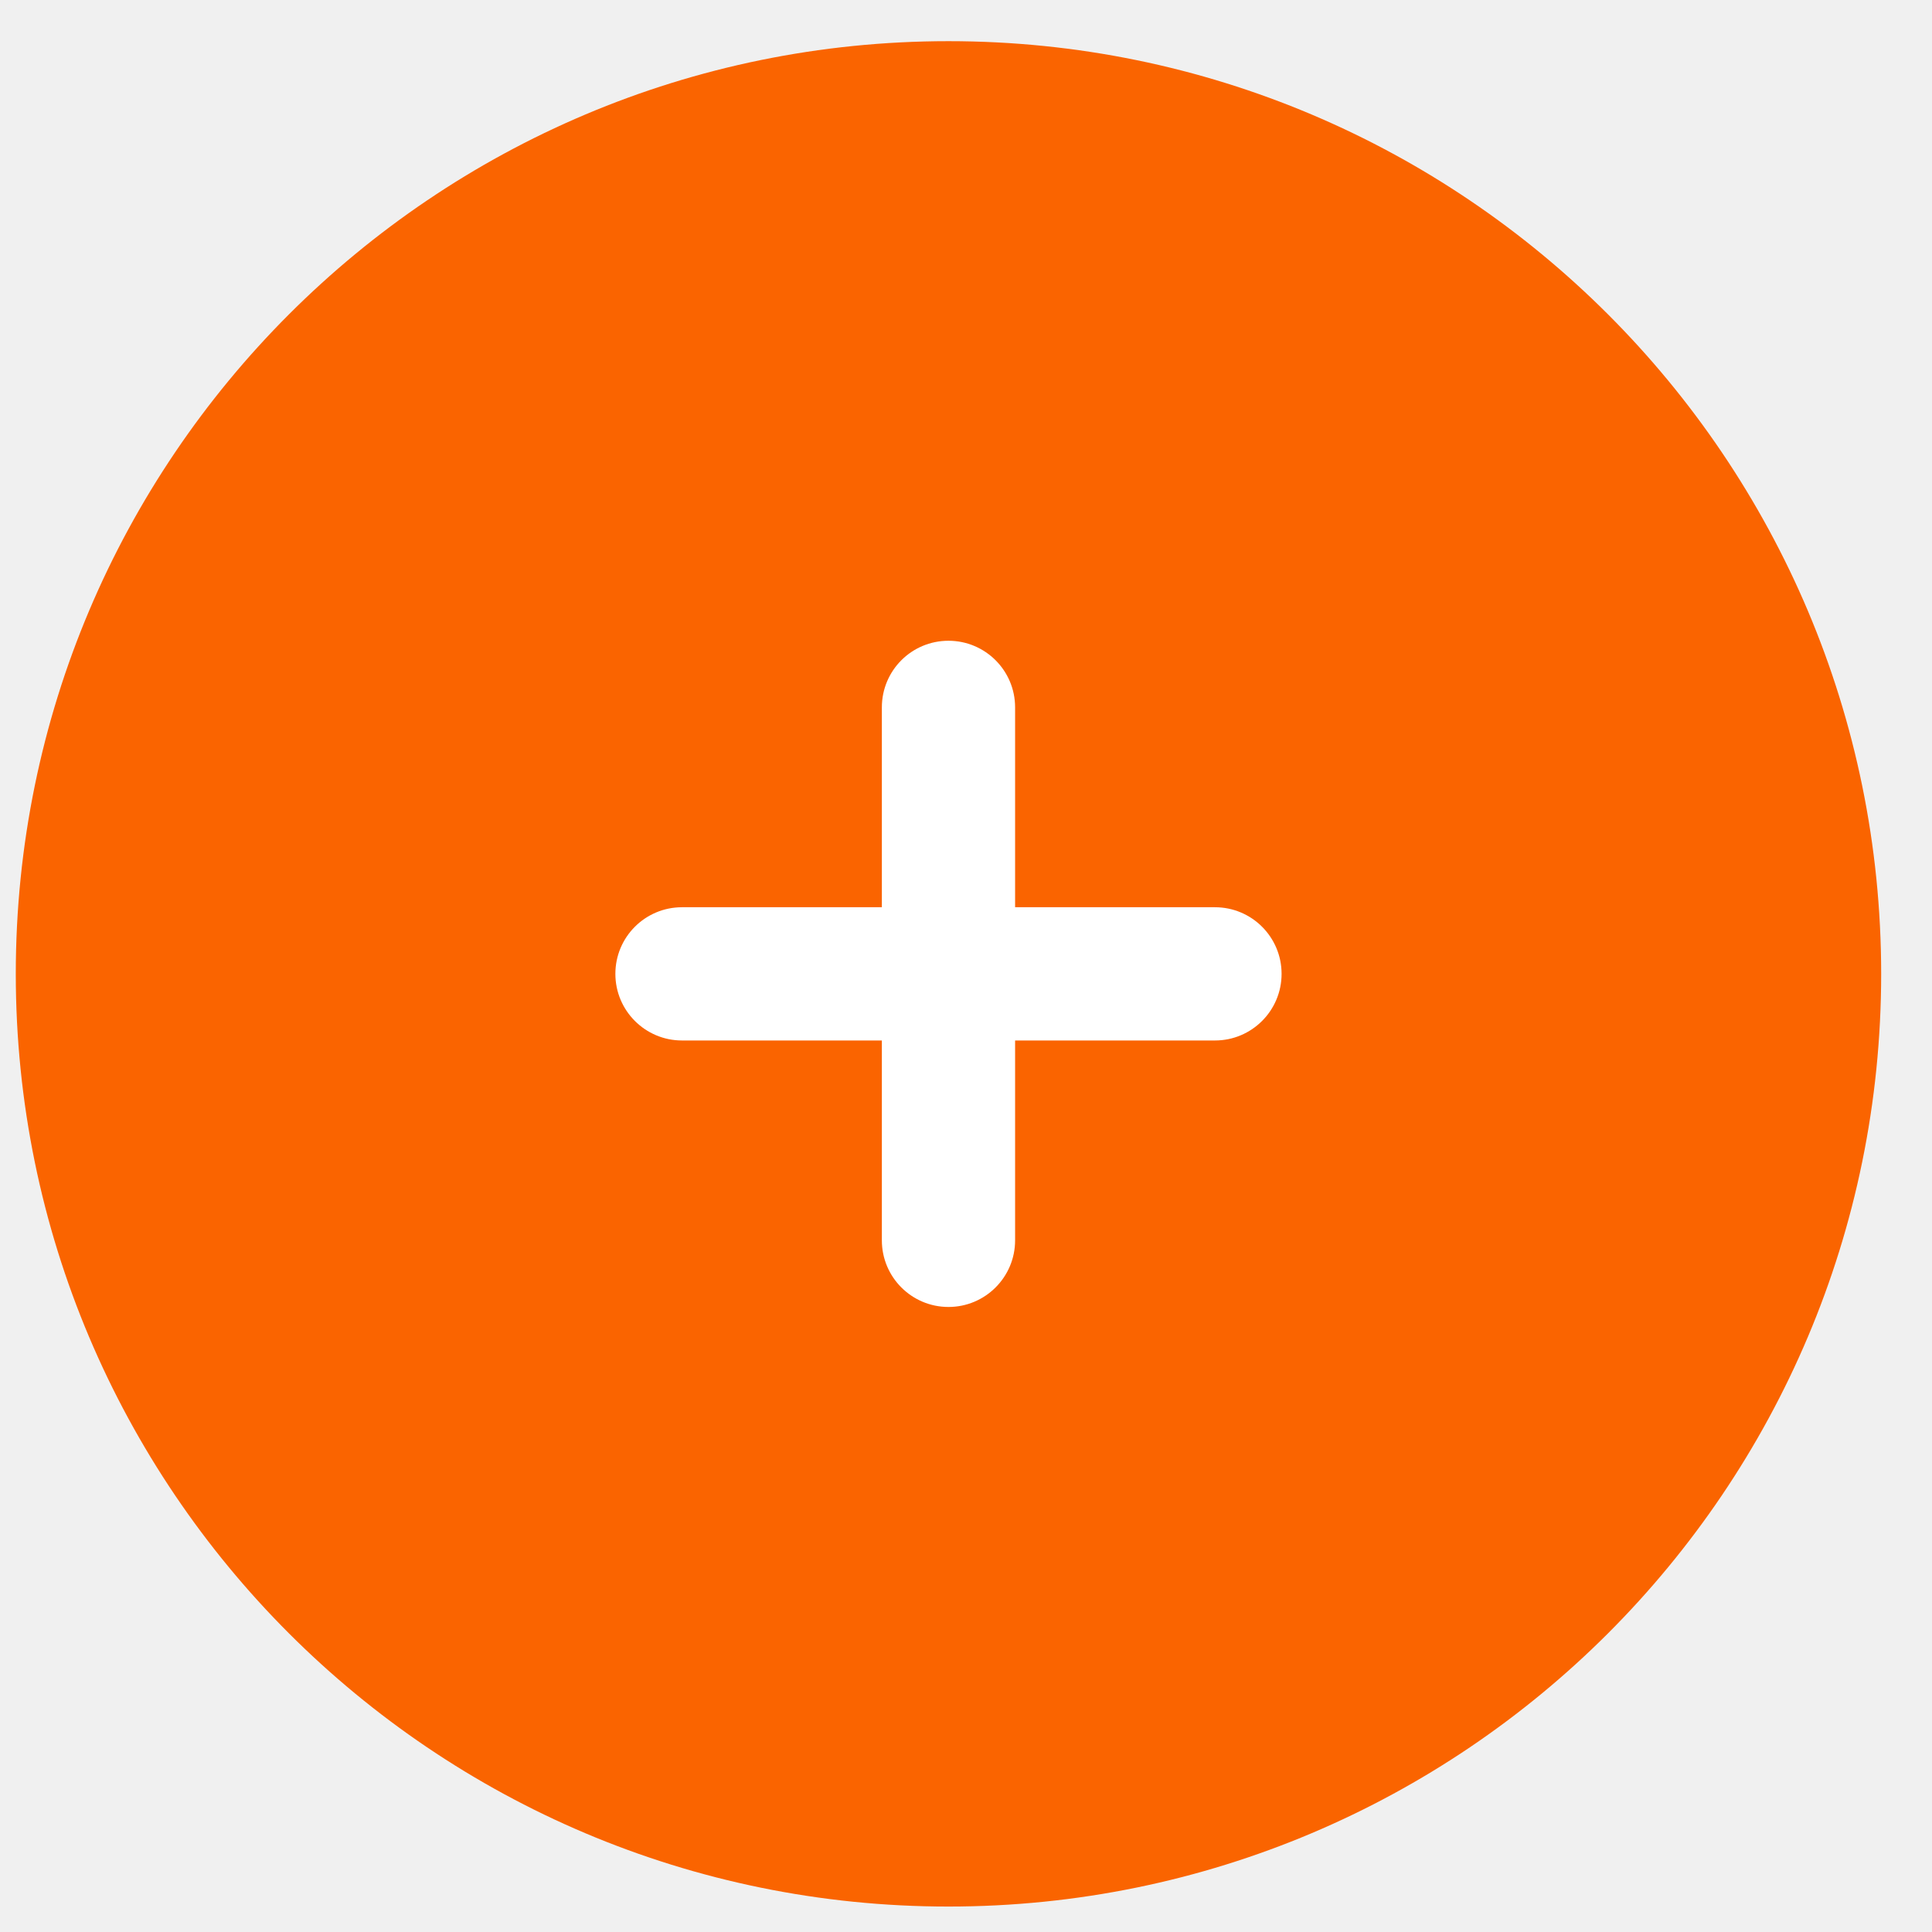
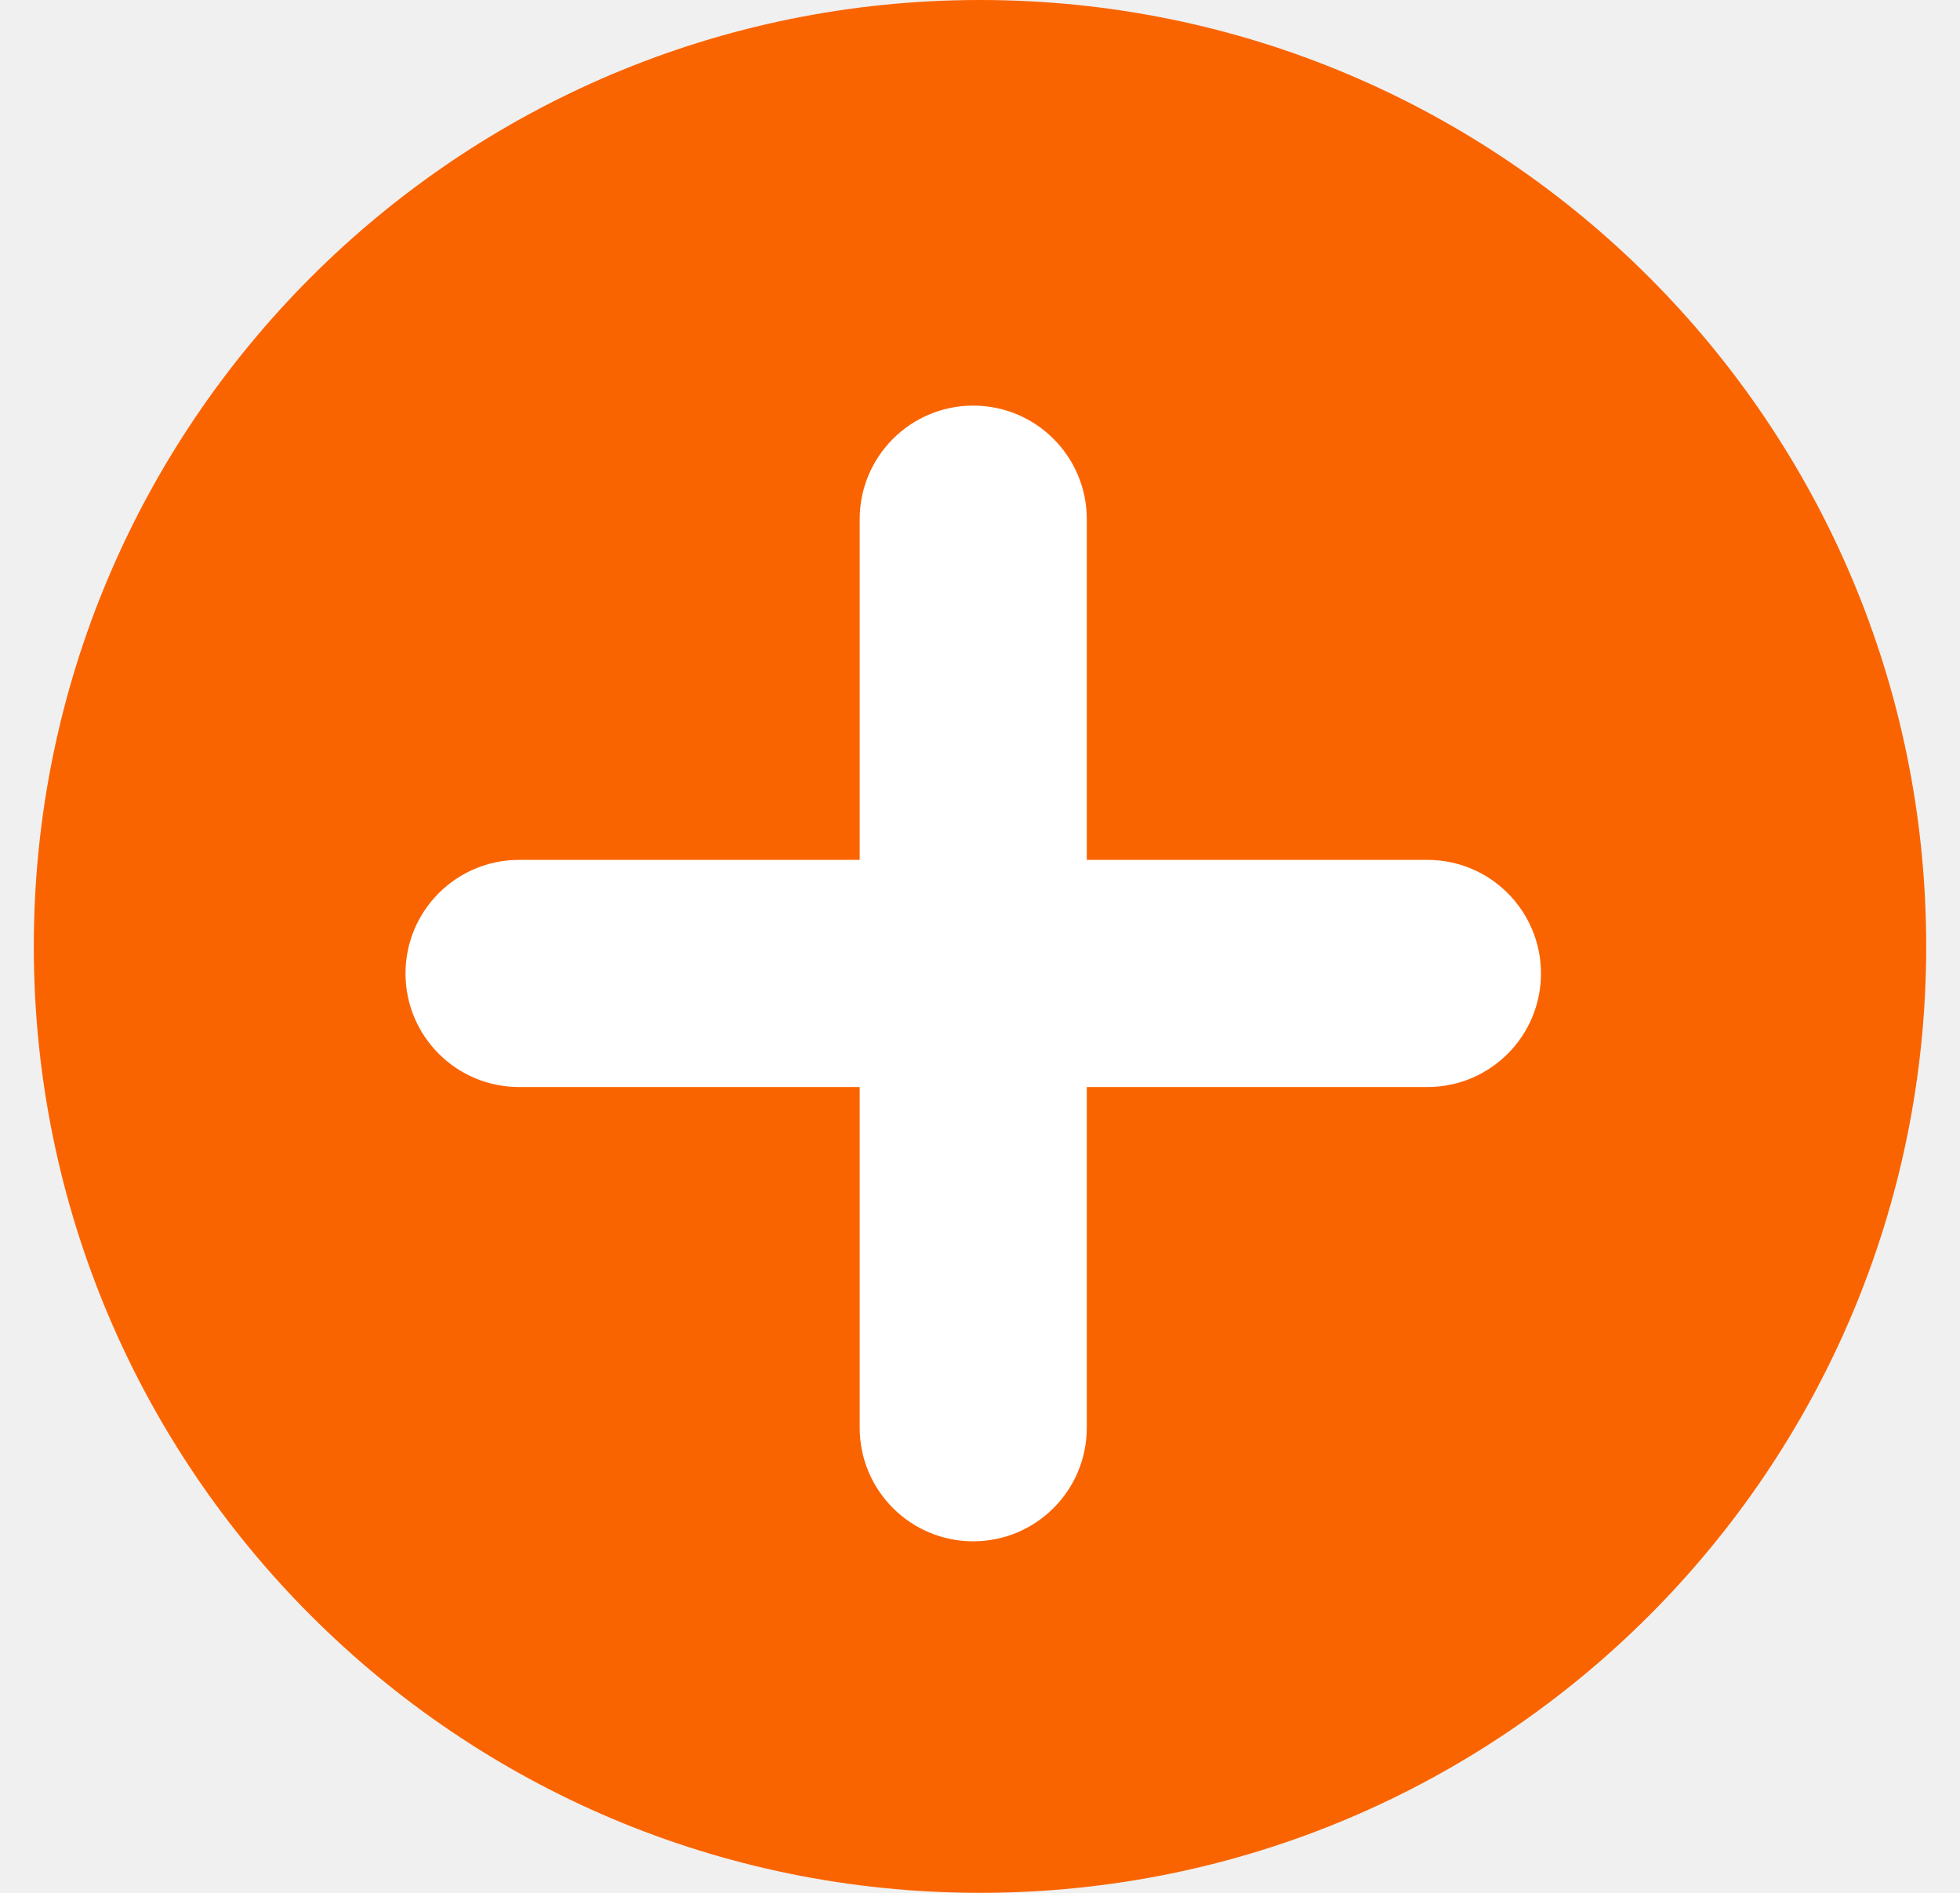
- <svg xmlns="http://www.w3.org/2000/svg" width="29" height="29" viewBox="0 0 29 29" fill="none">
-   <rect x="0.237" y="0.618" width="28" height="28" rx="14" fill="#FA6400" />
-   <path d="M14.237 9.618C13.684 9.618 13.237 10.065 13.237 10.618V13.618H10.237C9.685 13.618 9.237 14.065 9.237 14.618C9.237 15.17 9.685 15.618 10.237 15.618H13.237V18.618C13.237 19.17 13.684 19.618 14.237 19.618C14.789 19.618 15.237 19.17 15.237 18.618V15.618H18.237C18.789 15.618 19.237 15.17 19.237 14.618C19.237 14.065 18.789 13.618 18.237 13.618H15.237V10.618C15.237 10.065 14.789 9.618 14.237 9.618Z" fill="white" />
+ <svg xmlns="http://www.w3.org/2000/svg" width="29" height="28" viewBox="0 0 29 28" fill="none">
+   <rect x="0.5" width="28" height="28" rx="14" fill="#FA6400" />
+   <path d="M14.4 6C13.472 6 12.72 6.752 12.72 7.68V12.72H7.68C6.752 12.72 6 13.472 6 14.4C6 15.328 6.752 16.08 7.68 16.08H12.72V21.12C12.72 22.048 13.472 22.8 14.4 22.8C15.328 22.8 16.08 22.048 16.08 21.12V16.08H21.12C22.048 16.08 22.8 15.328 22.8 14.4C22.8 13.472 22.048 12.72 21.12 12.72H16.08V7.68C16.08 6.752 15.328 6 14.4 6Z" fill="white" />
</svg>
